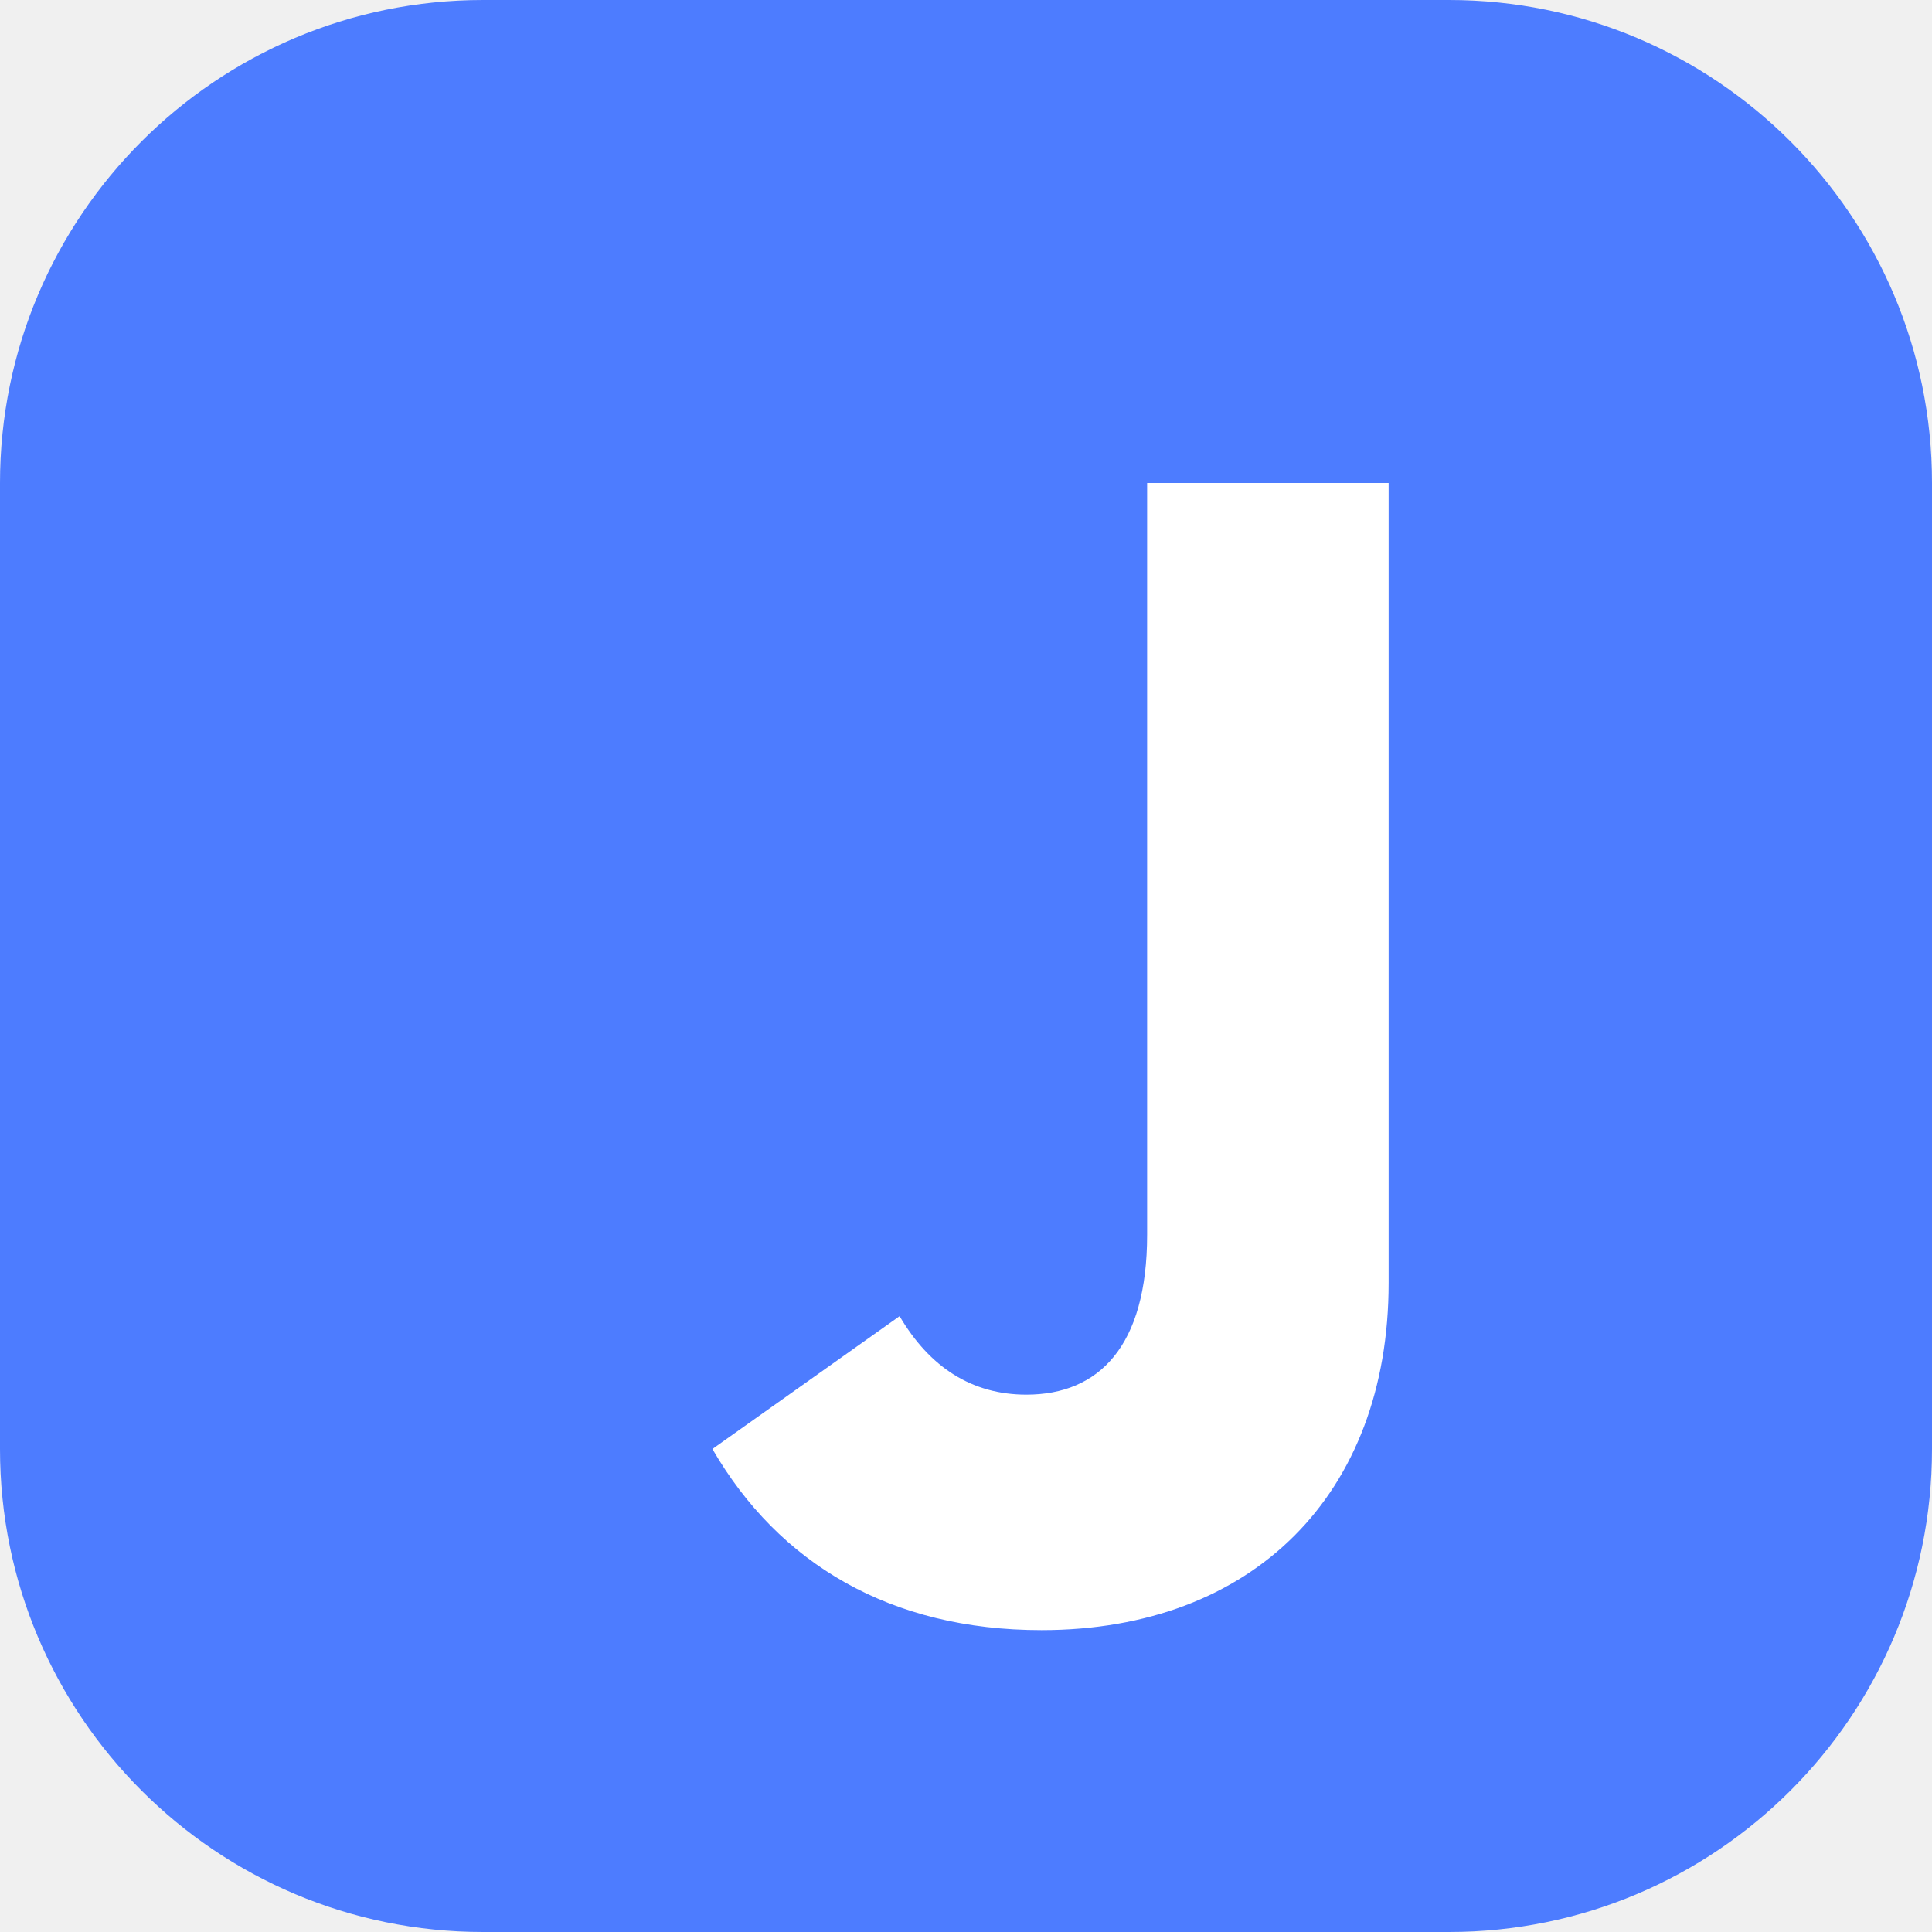
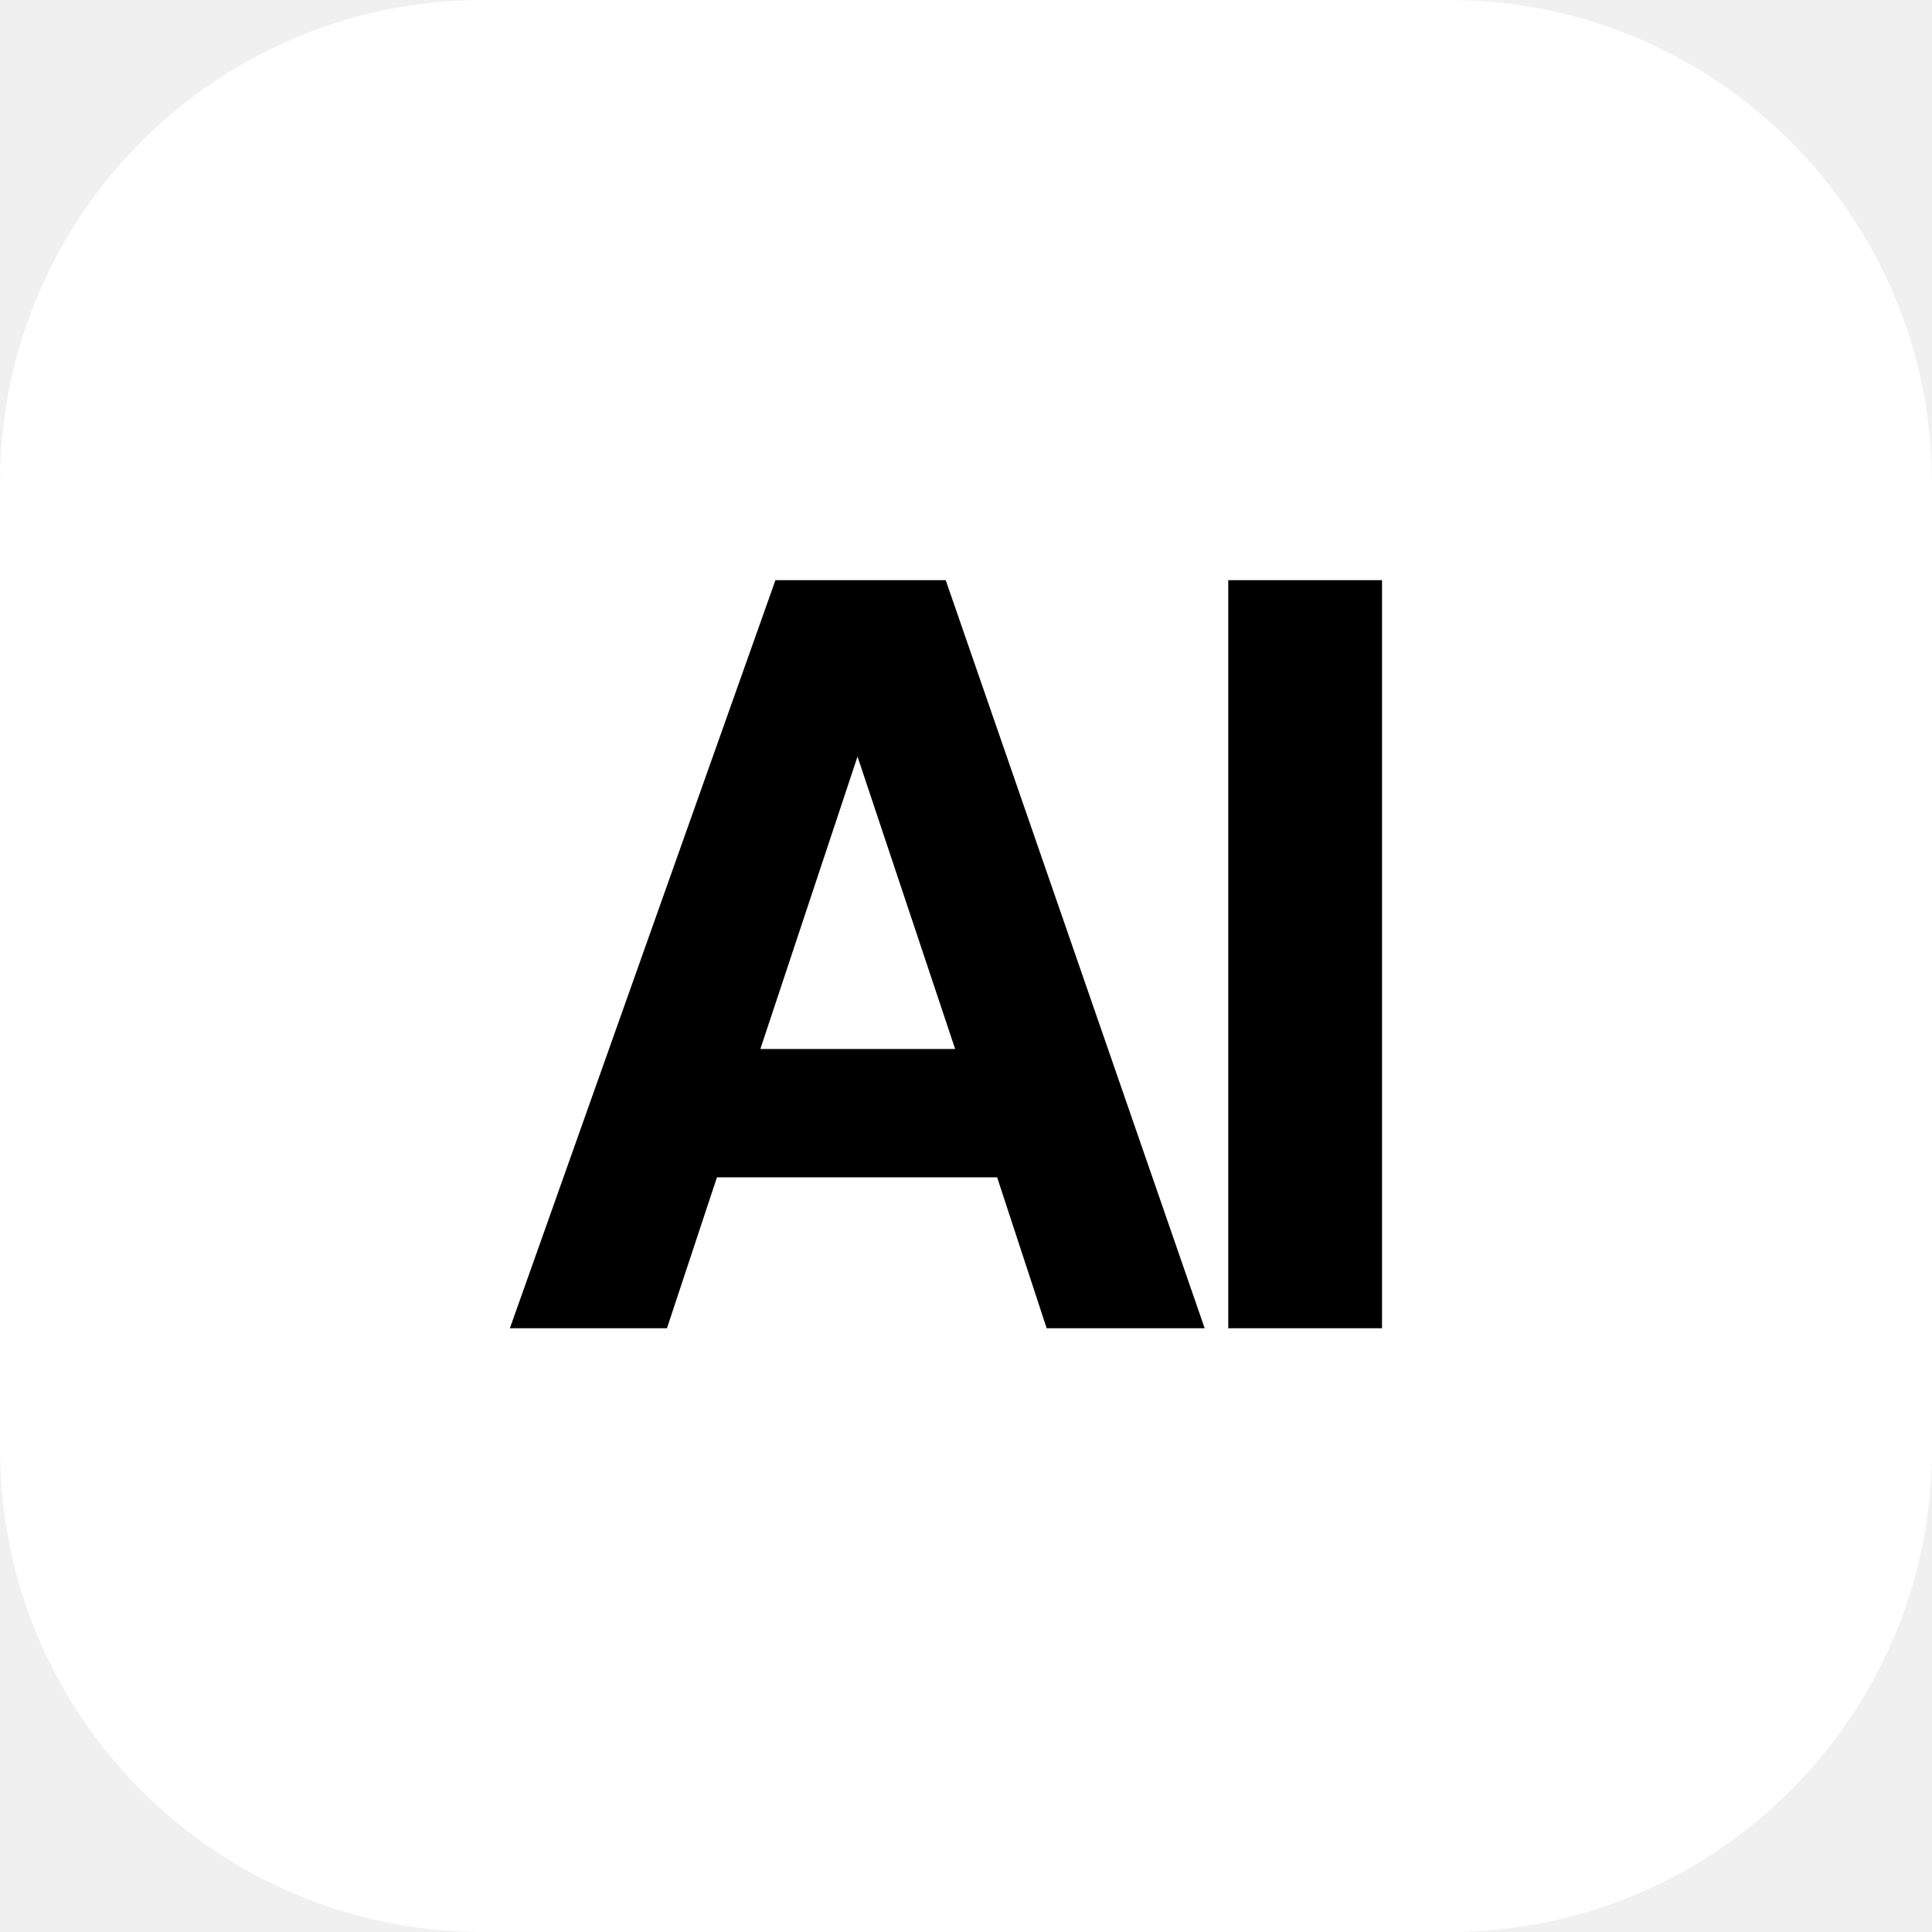
<svg xmlns="http://www.w3.org/2000/svg" width="64" height="64" viewBox="0 0 64 64">
-   <rect width="64" height="64" rx="16" fill="#4d7cff" />
-   <path d="M38 16h8v26.5c0 7-4.5 11.5-11.5 11.5-5 0-8.7-2.2-10.9-6l6.2-4.4c1 1.7 2.4 2.6 4.2 2.6 2.4 0 4-1.6 4-5.3V16Z" fill="#ffffff" />
+   <rect width="64" height="64" rx="16" fill="#ffffff" />
+   <text x="32" y="44" text-anchor="middle" font-family="Helvetica, Arial, sans-serif" font-size="34" font-weight="800" fill="#000000" letter-spacing="-2">AI</text>
</svg>
